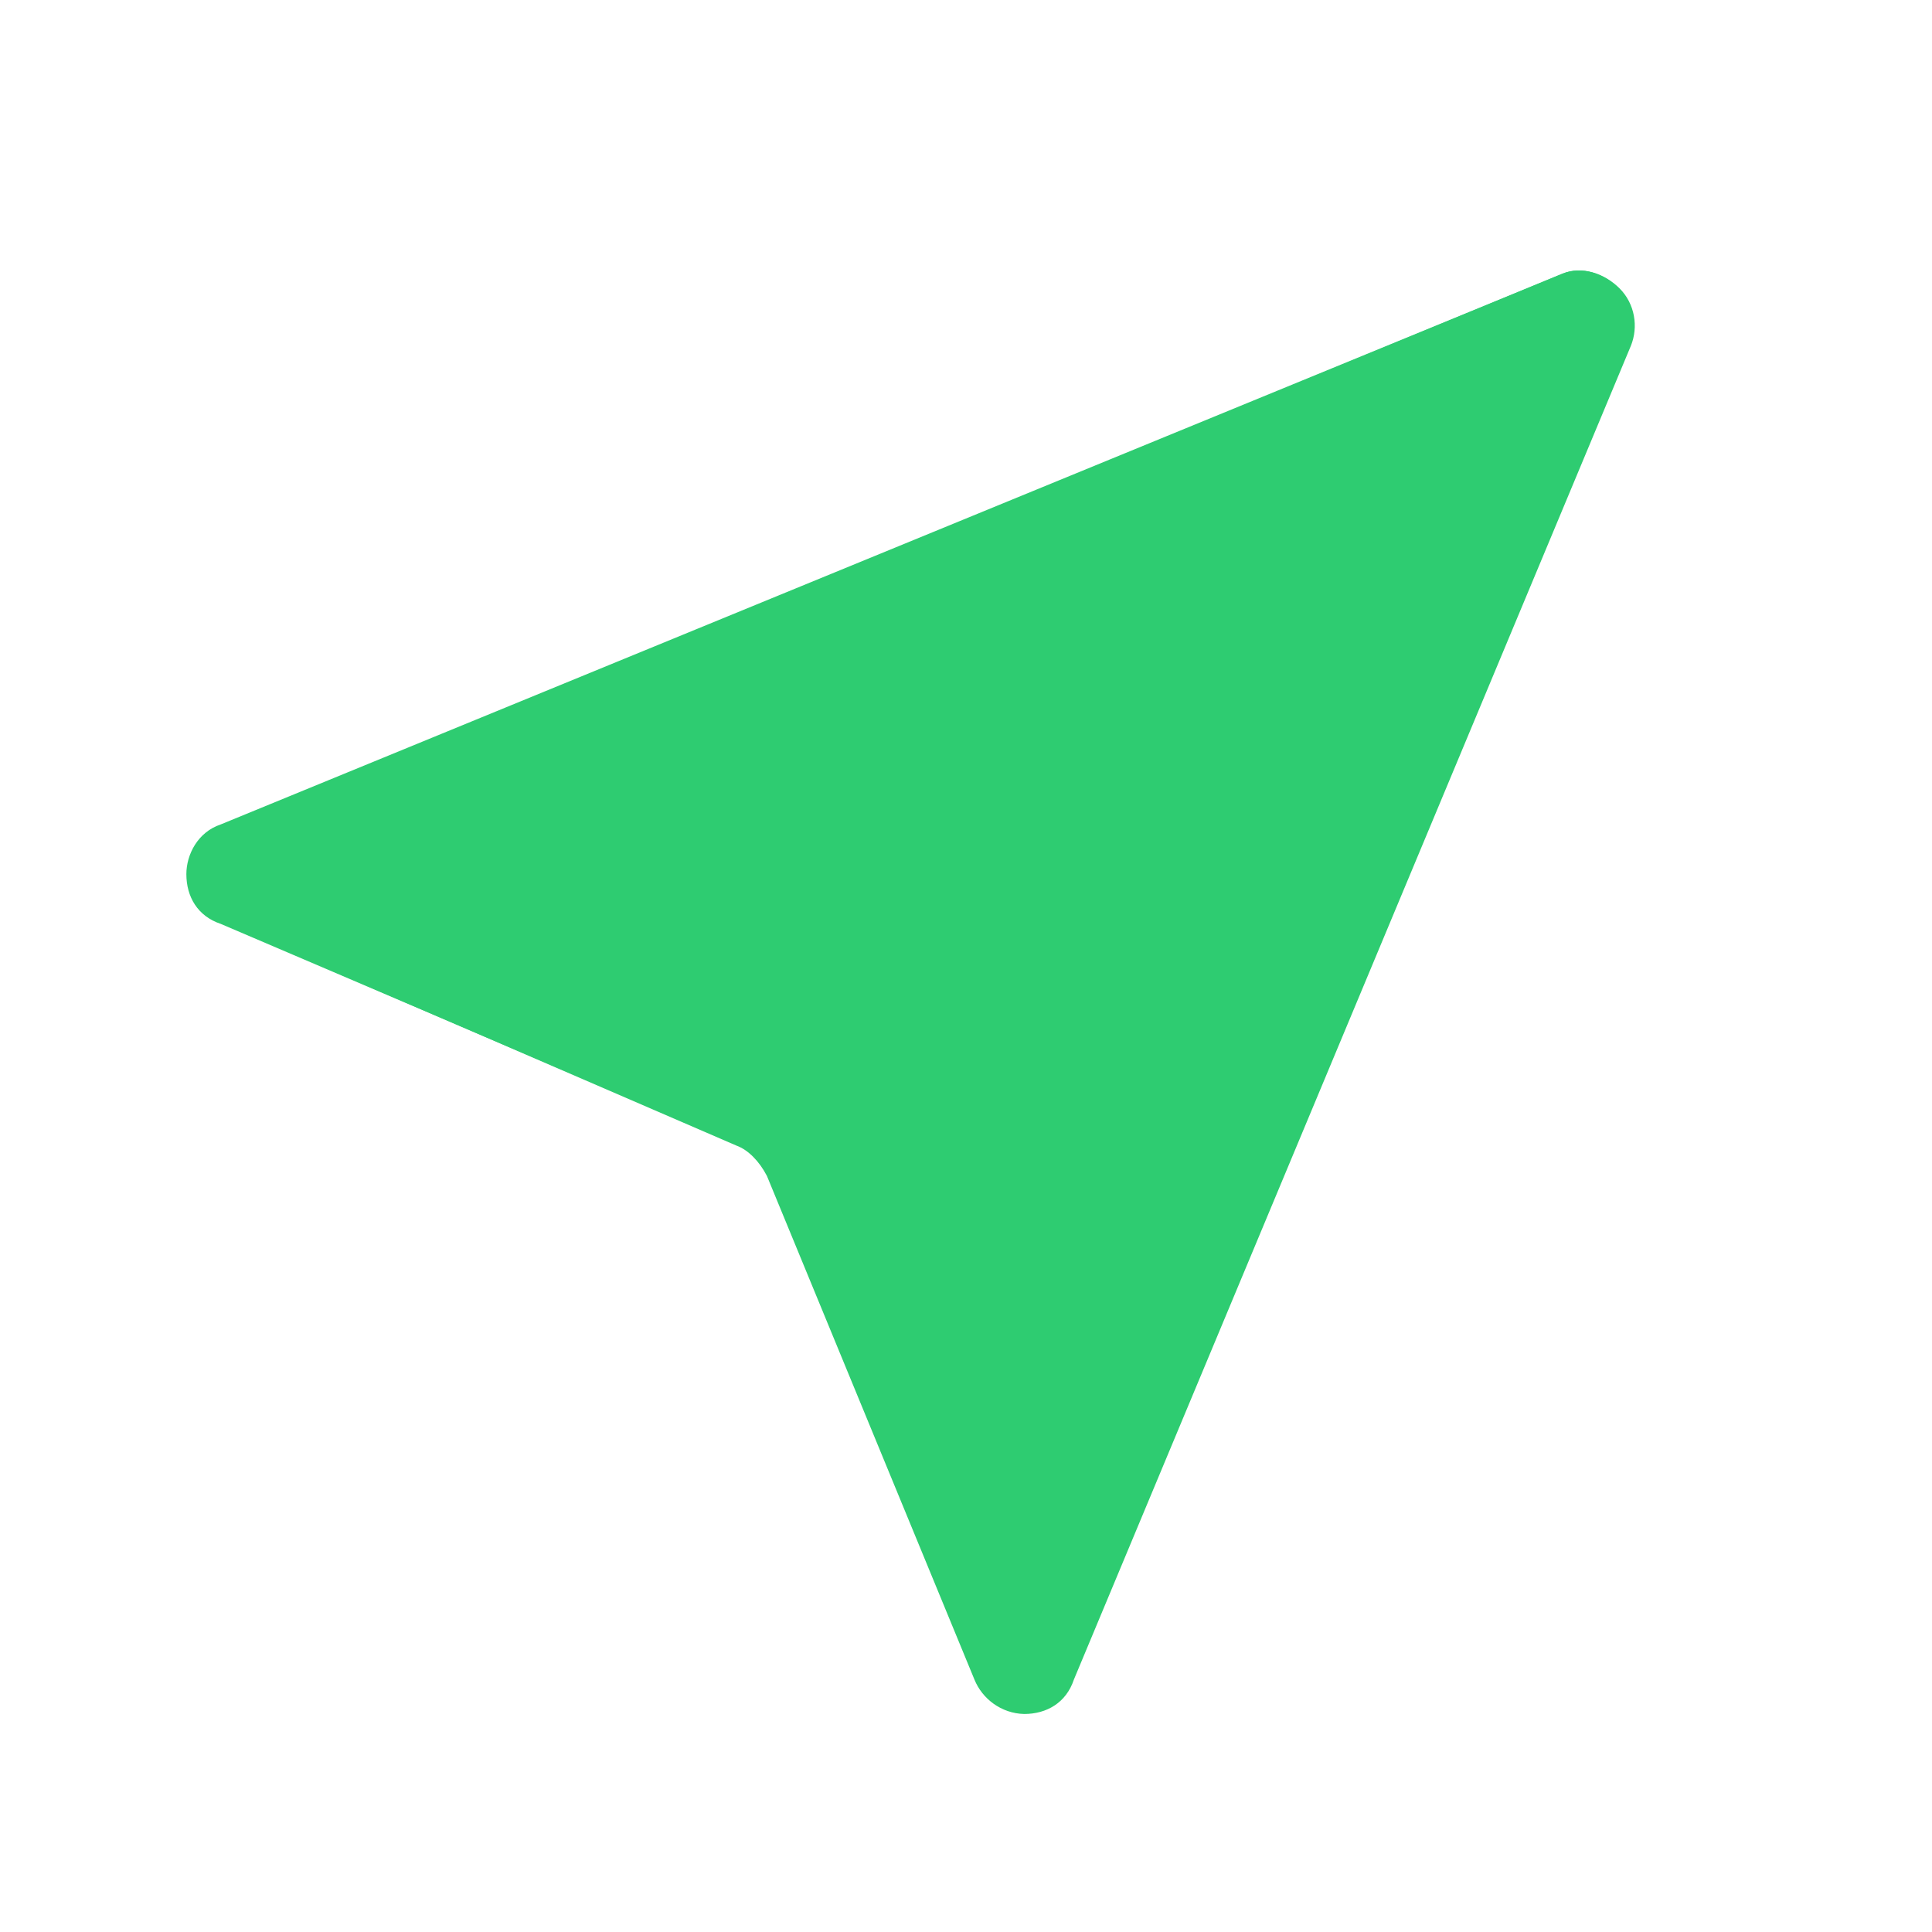
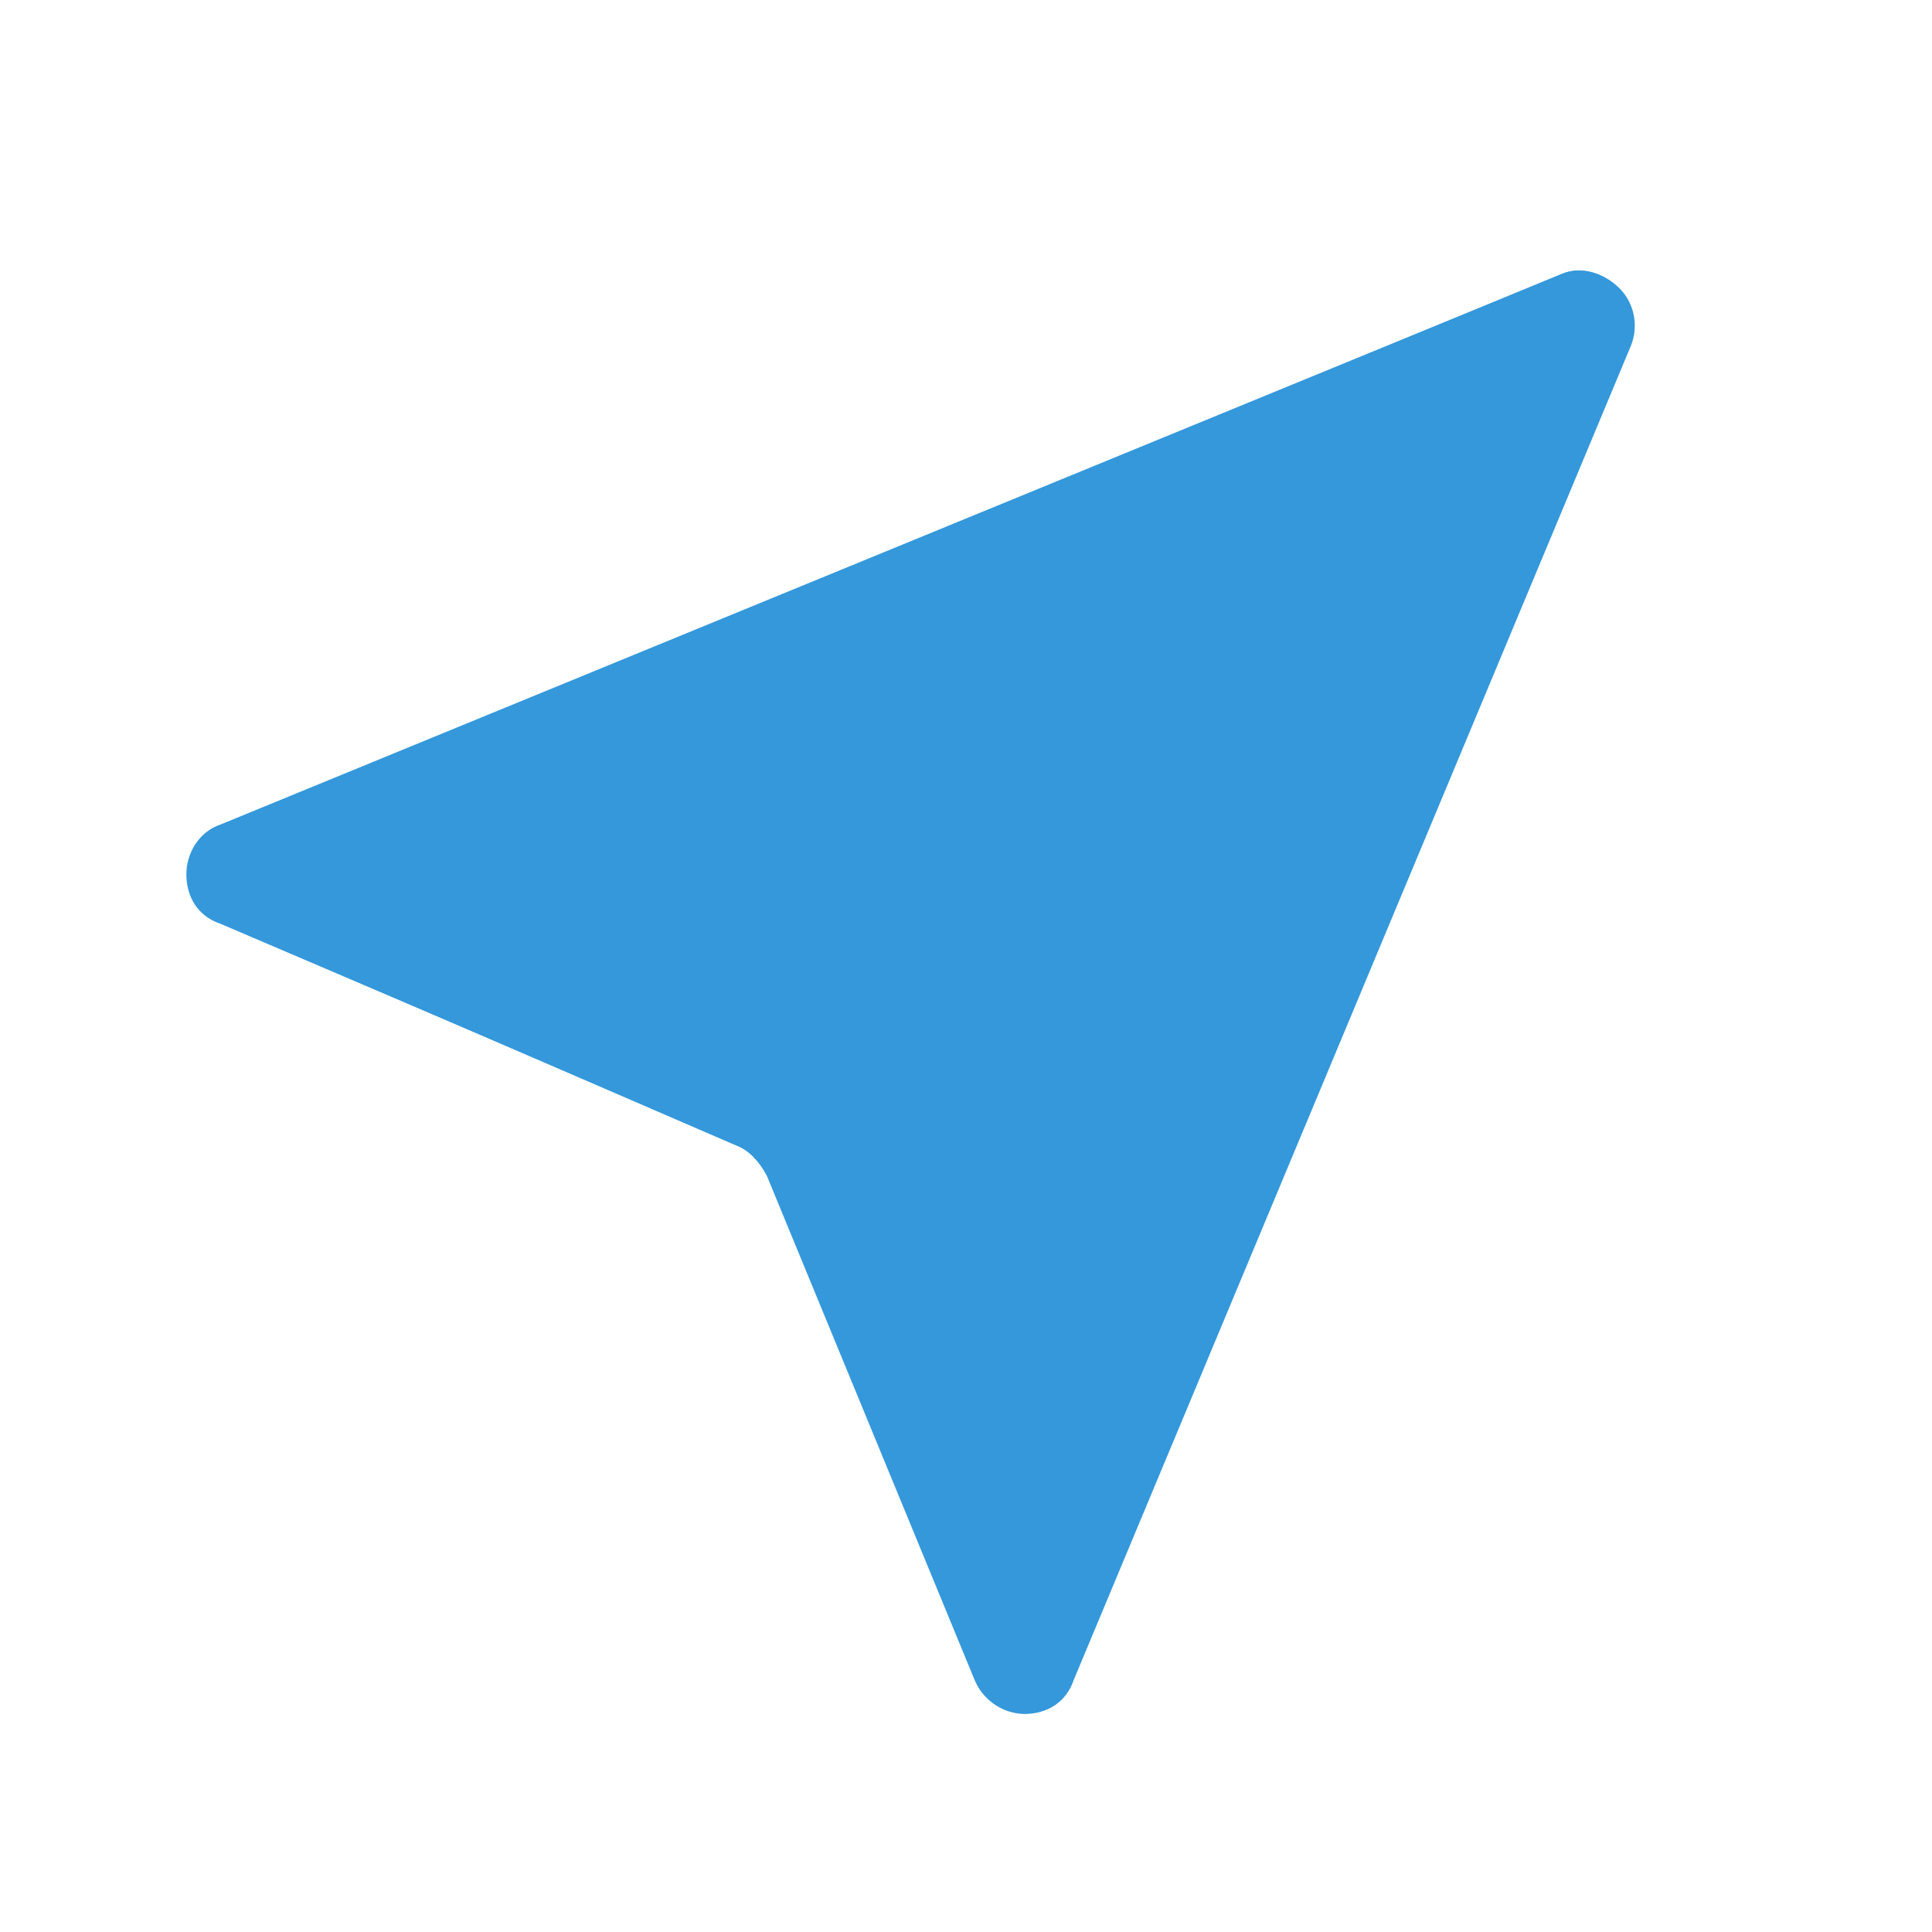
<svg xmlns="http://www.w3.org/2000/svg" viewBox="0 0 1024 1024" width="200" height="200">
-   <path d="M828.278 144.994 119.69 437.504c-10.043 6.242-18.196 16.03-18.196 26.348 0 11.954 5.967 22.253 18.196 26.349l270.77 117.05c5.986 2.167 11.952 8.153 16.029 16.03l110 266.969c4.077 10.043 14.12 17.92 26.35 18.196 11.933 0 22.251-5.967 26.328-18.196l295.227-706.954c4.076-10.043 2.166-22.272-5.967-30.425-8.153-8.152-20.086-11.953-30.149-7.877z" fill="#2ecc71" />
-   <path d="M828.278 144.994 116.972 436.972c-12.209 4.077-18.195 16.03-18.195 26.349 0 11.953 5.966 22.272 18.195 26.348l279.75 119.513c128.984-131.19 171.362-153.463 461.705-455.74-8.153-8.704-20.086-12.504-30.149-8.428z" fill="#2ecc71" />
+   <path d="M828.278 144.994 119.69 437.504c-10.043 6.242-18.196 16.03-18.196 26.348 0 11.954 5.967 22.253 18.196 26.349l270.77 117.05c5.986 2.167 11.952 8.153 16.029 16.03l110 266.969c4.077 10.043 14.12 17.92 26.35 18.196 11.933 0 22.251-5.967 26.328-18.196l295.227-706.954c4.076-10.043 2.166-22.272-5.967-30.425-8.153-8.152-20.086-11.953-30.149-7.877z" fill="#3498db" />
+   <path d="M828.278 144.994 116.972 436.972c-12.209 4.077-18.195 16.03-18.195 26.349 0 11.953 5.966 22.272 18.195 26.348l279.75 119.513c128.984-131.19 171.362-153.463 461.705-455.74-8.153-8.704-20.086-12.504-30.149-8.428z" fill="#3498db" />
</svg>
